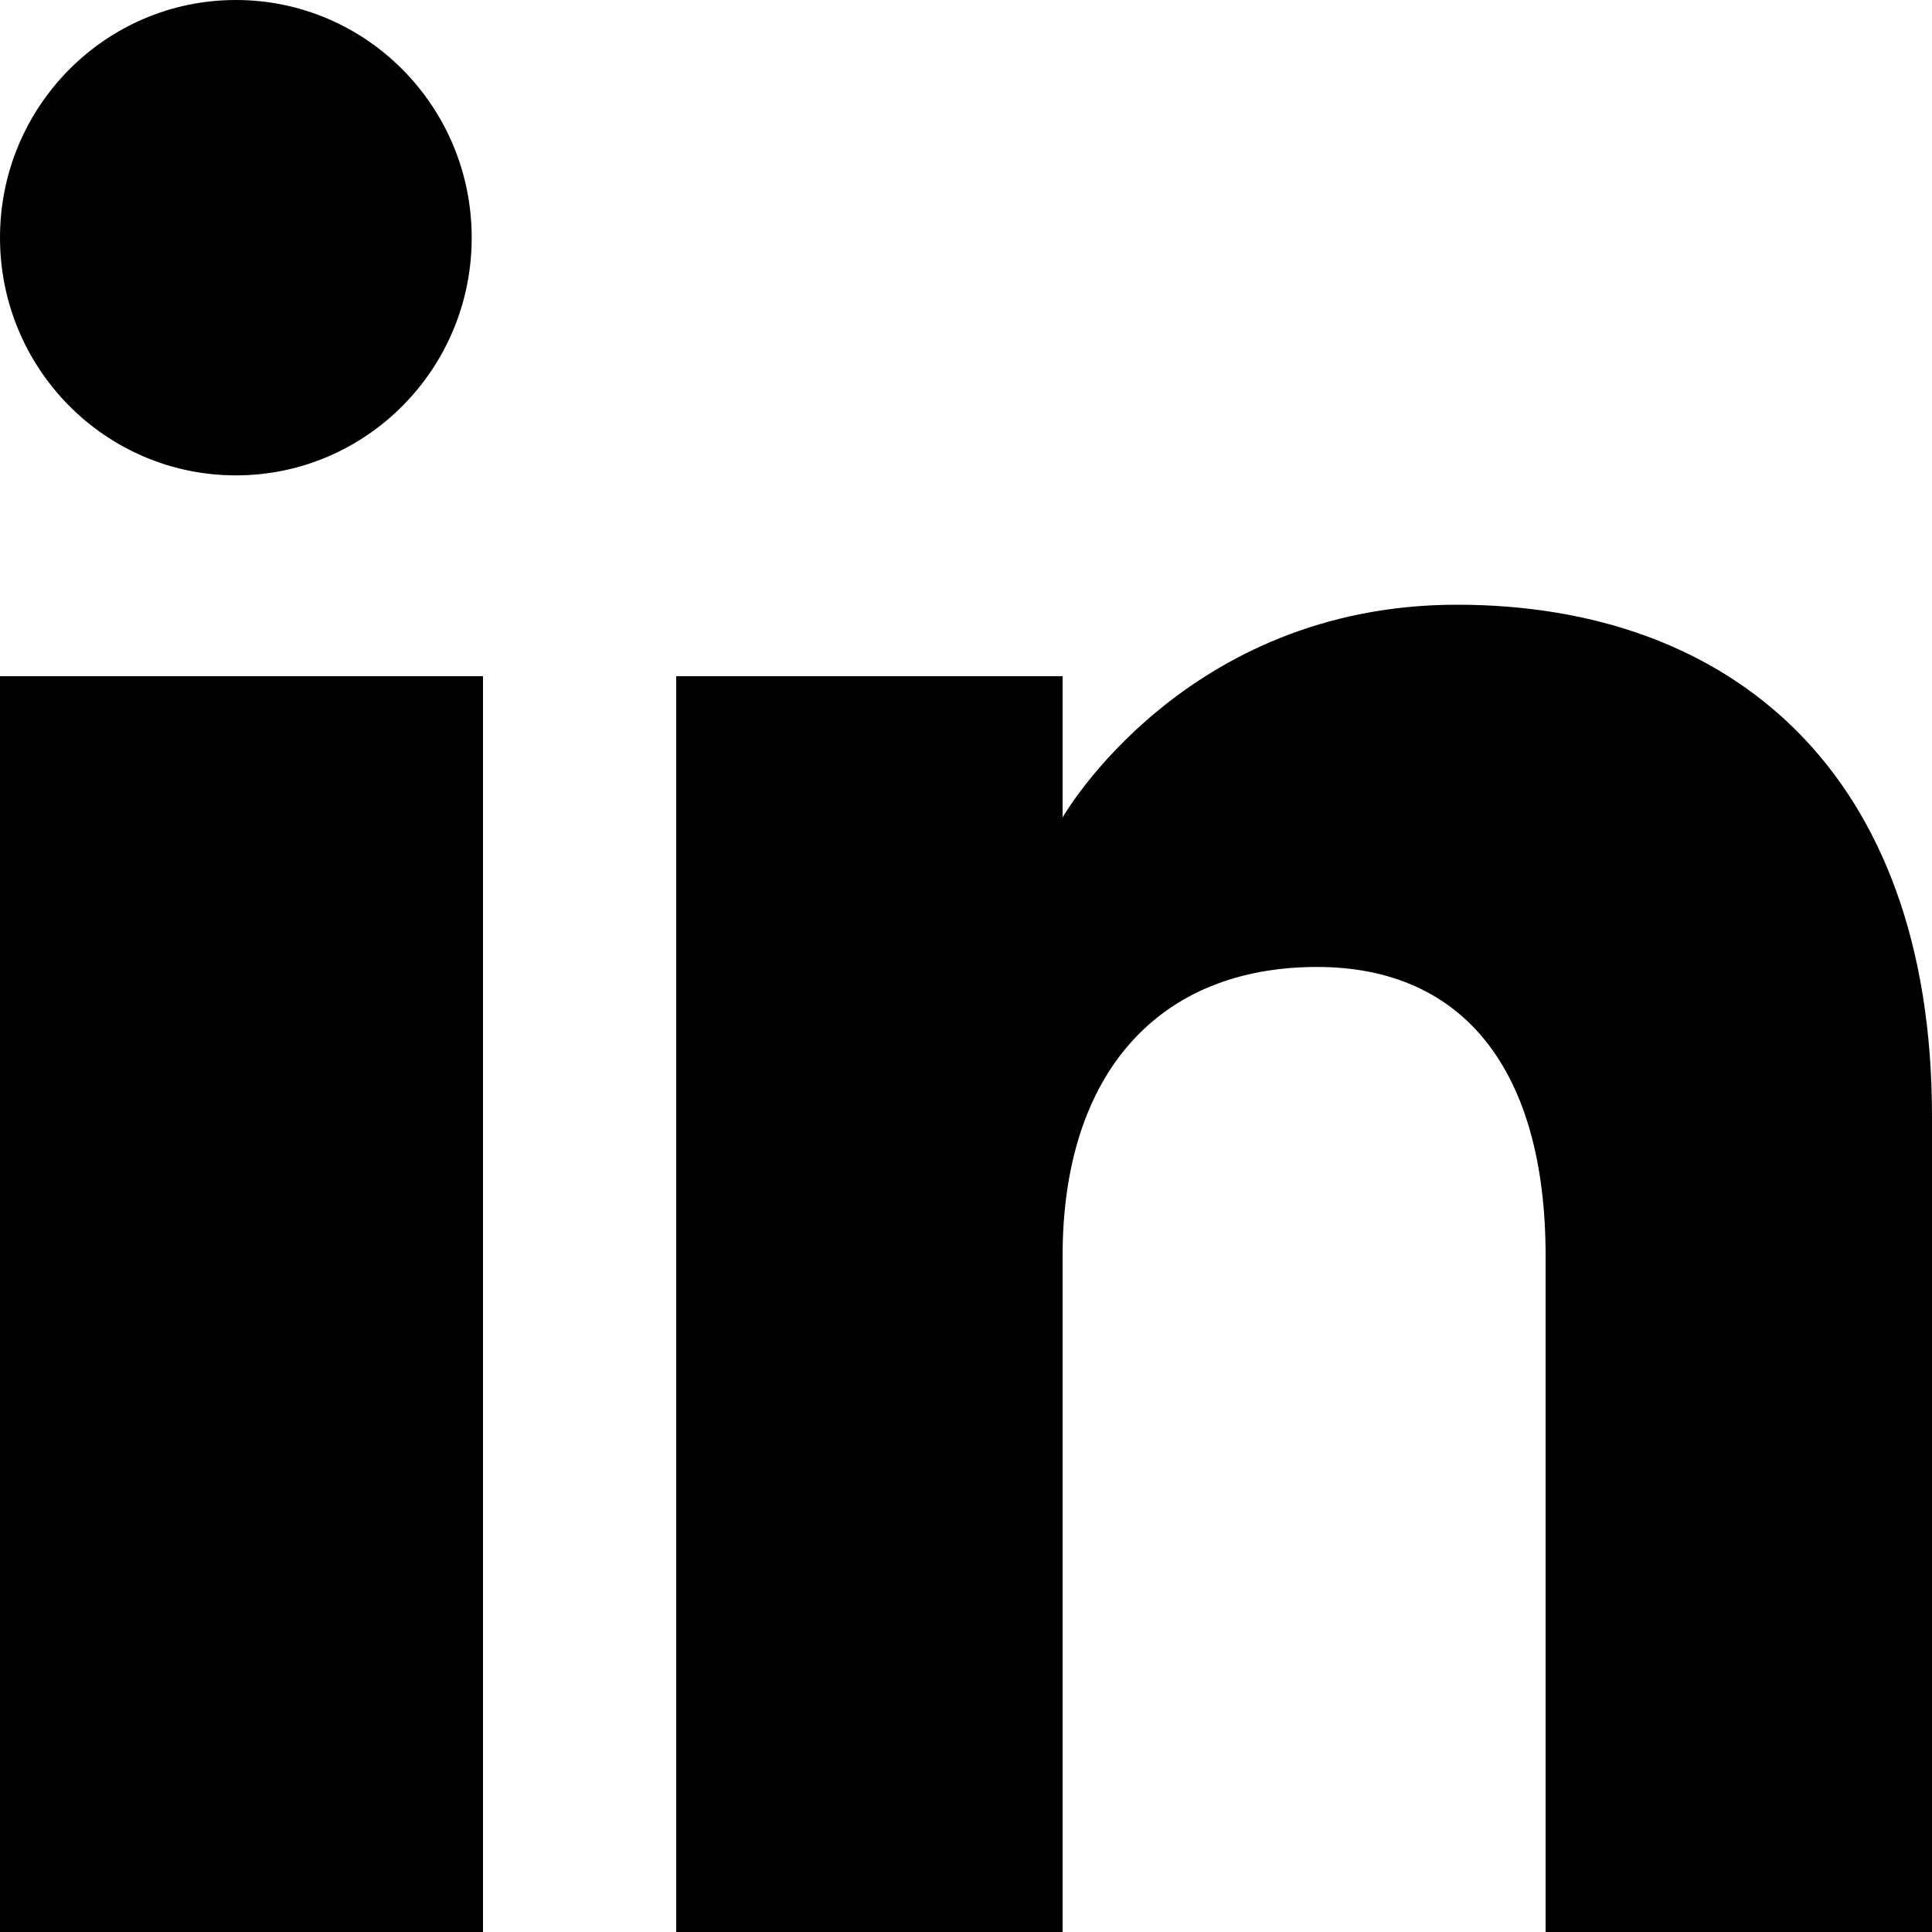
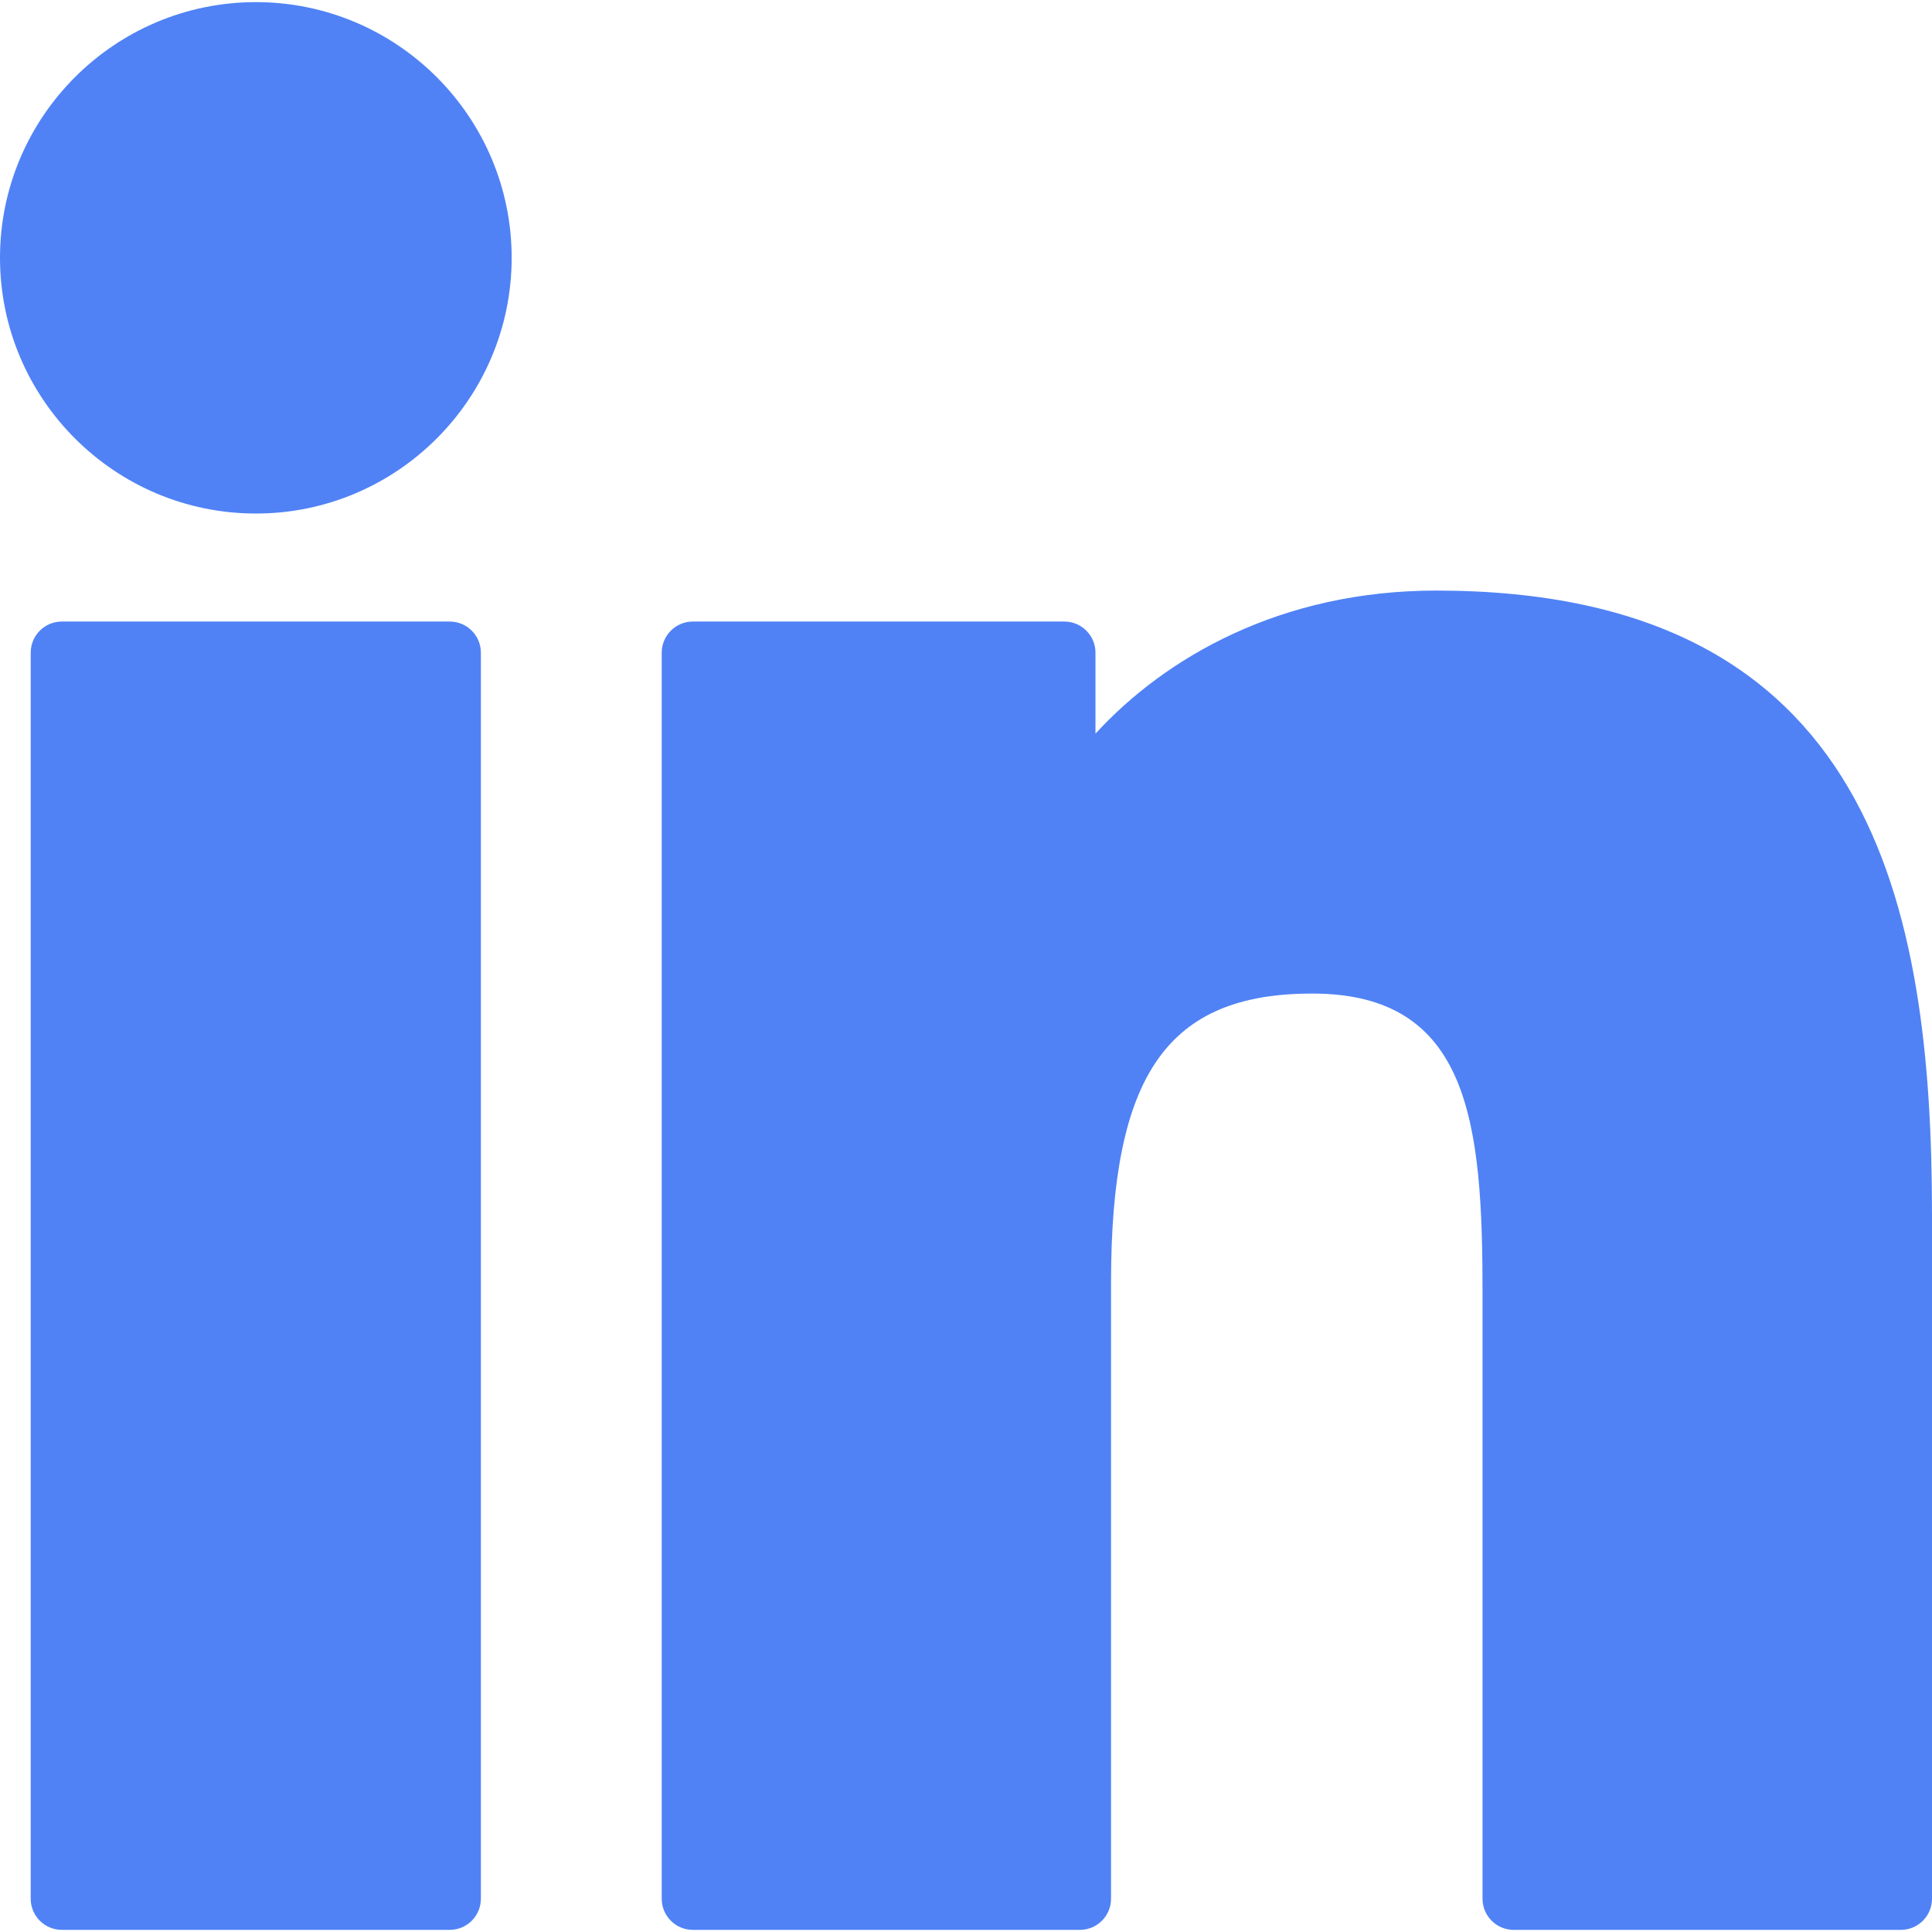
- <svg xmlns="http://www.w3.org/2000/svg" viewBox="0 0 20 20" version="1.1" fill="currentColor">
+ <svg xmlns="http://www.w3.org/2000/svg" height="200px" width="200px" version="1.1" id="Layer_1" viewBox="0 0 512 512" xml:space="preserve" fill="#000000">
  <g id="SVGRepo_bgCarrier" stroke-width="0" />
  <g id="SVGRepo_tracerCarrier" stroke-linecap="round" stroke-linejoin="round" />
  <g id="SVGRepo_iconCarrier">
-     <defs> </defs>
-     <g id="Page-1" stroke="none" stroke-width="1" fill="none" fill-rule="evenodd">
-       <g id="Dribbble-Light-Preview" transform="translate(-180, -7479)" fill="currentColor">
-         <g id="icons" transform="translate(56, 160)">
-           <path d="M144,7339 L140,7339 L140,7332.001 C140,7330.081 139.153,7329.01 137.634,7329.01 C135.981,7329.01 135,7330.126 135,7332.001 L135,7339 L131,7339 L131,7326 L135,7326 L135,7327.462 C135,7327.462 136.255,7325.26 139.083,7325.26 C141.912,7325.26 144,7326.986 144,7330.558 L144,7339 L144,7339 Z M126.442,7323.921 C125.093,7323.921 124,7322.819 124,7321.46 C124,7320.102 125.093,7319 126.442,7319 C127.79,7319 128.883,7320.102 128.883,7321.46 C128.884,7322.819 127.79,7323.921 126.442,7323.921 L126.442,7323.921 Z M124,7339 L129,7339 L129,7326 L124,7326 L124,7339 Z" id="linkedin-[#161]"> </path>
-         </g>
-       </g>
+     <g>
+       <path style="fill:#5082F6;" d="M119.18,164.715H16.396c-4.562,0-8.258,3.698-8.258,8.258v330.204c0,4.562,3.696,8.258,8.258,8.258 H119.18c4.562,0,8.258-3.696,8.258-8.258V172.973C127.438,168.413,123.742,164.715,119.18,164.715z" />
+       <path style="fill:#5082F6;" d="M67.825,0.563C30.426,0.563,0,30.956,0,68.314c0,37.374,30.426,67.779,67.825,67.779 c37.369,0,67.771-30.406,67.771-67.779C135.597,30.956,105.195,0.563,67.825,0.563z" />
+       <path style="fill:#5082F6;" d="M380.621,156.508c-41.282,0-71.799,17.747-90.309,37.911v-21.446c0-4.56-3.696-8.258-8.258-8.258 H183.62c-4.562,0-8.258,3.698-8.258,8.258v330.204c0,4.562,3.696,8.258,8.258,8.258h102.56c4.562,0,8.258-3.696,8.258-8.258 V339.803c0-55.053,14.954-76.501,53.331-76.501c41.796,0,45.117,34.383,45.117,79.334v160.543c0,4.562,3.696,8.258,8.258,8.258 h102.598c4.562,0,8.258-3.696,8.258-8.258V322.056C512,240.194,496.391,156.508,380.621,156.508z" />
    </g>
  </g>
</svg>
